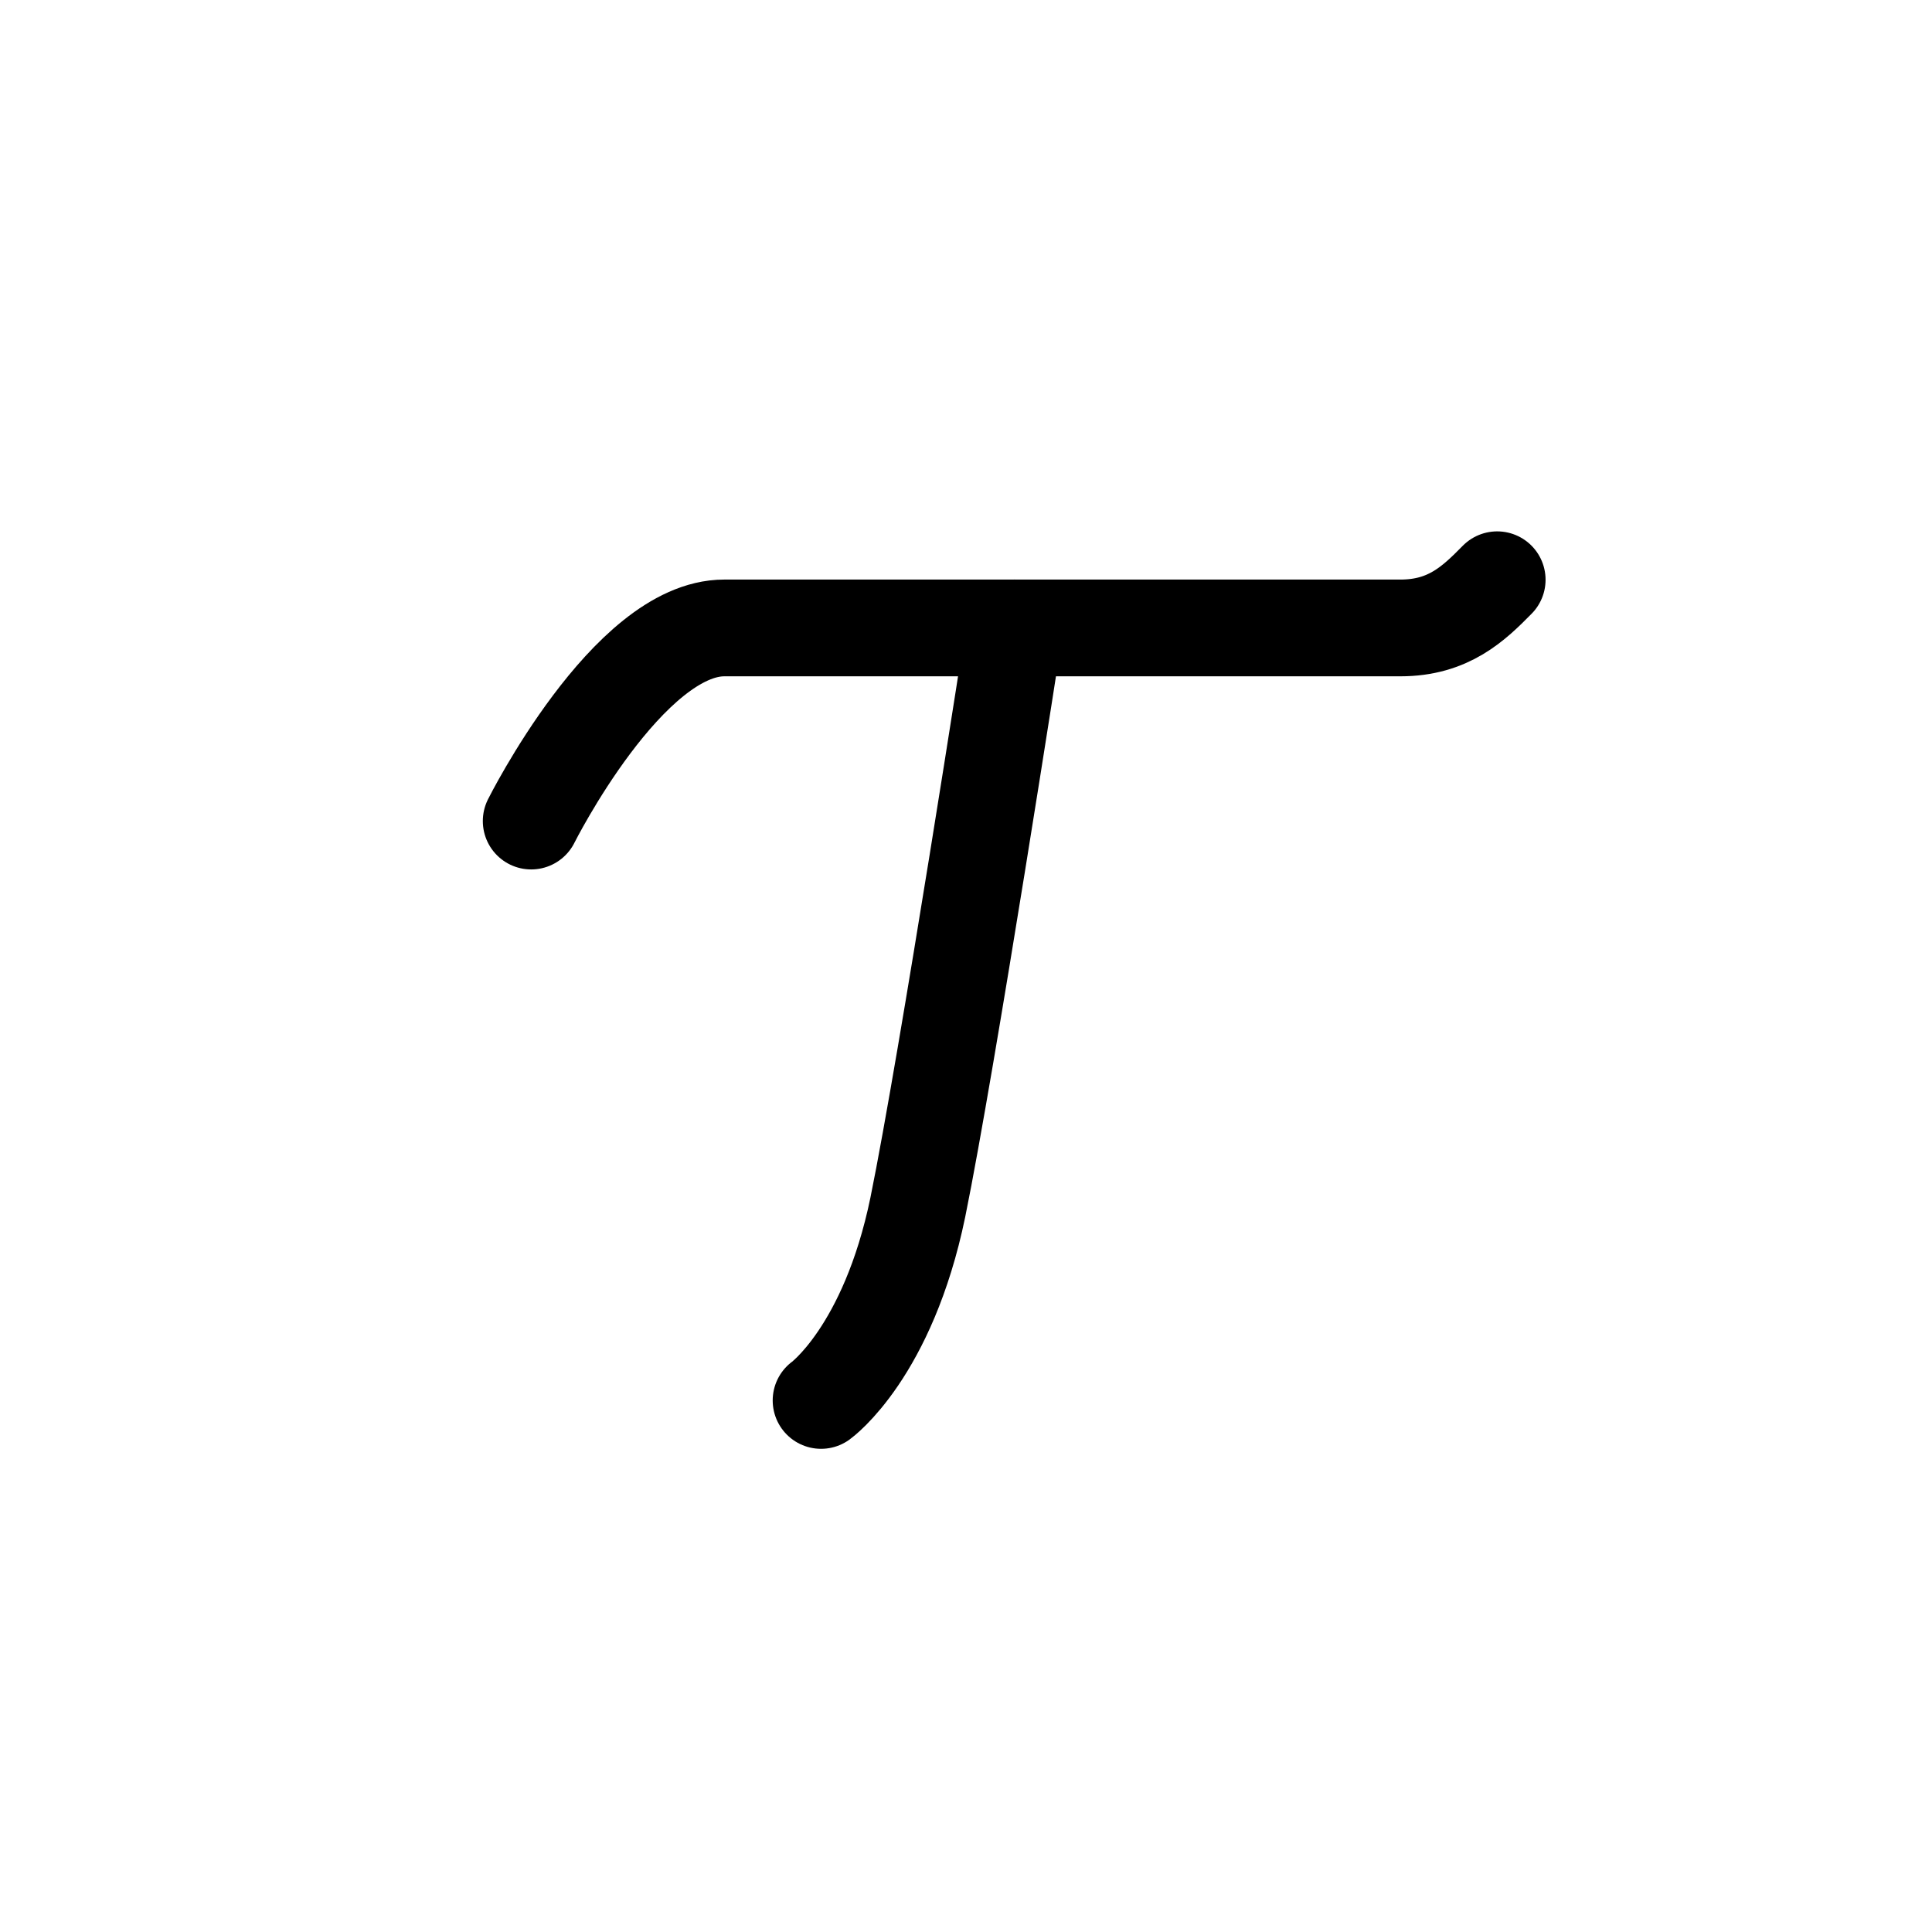
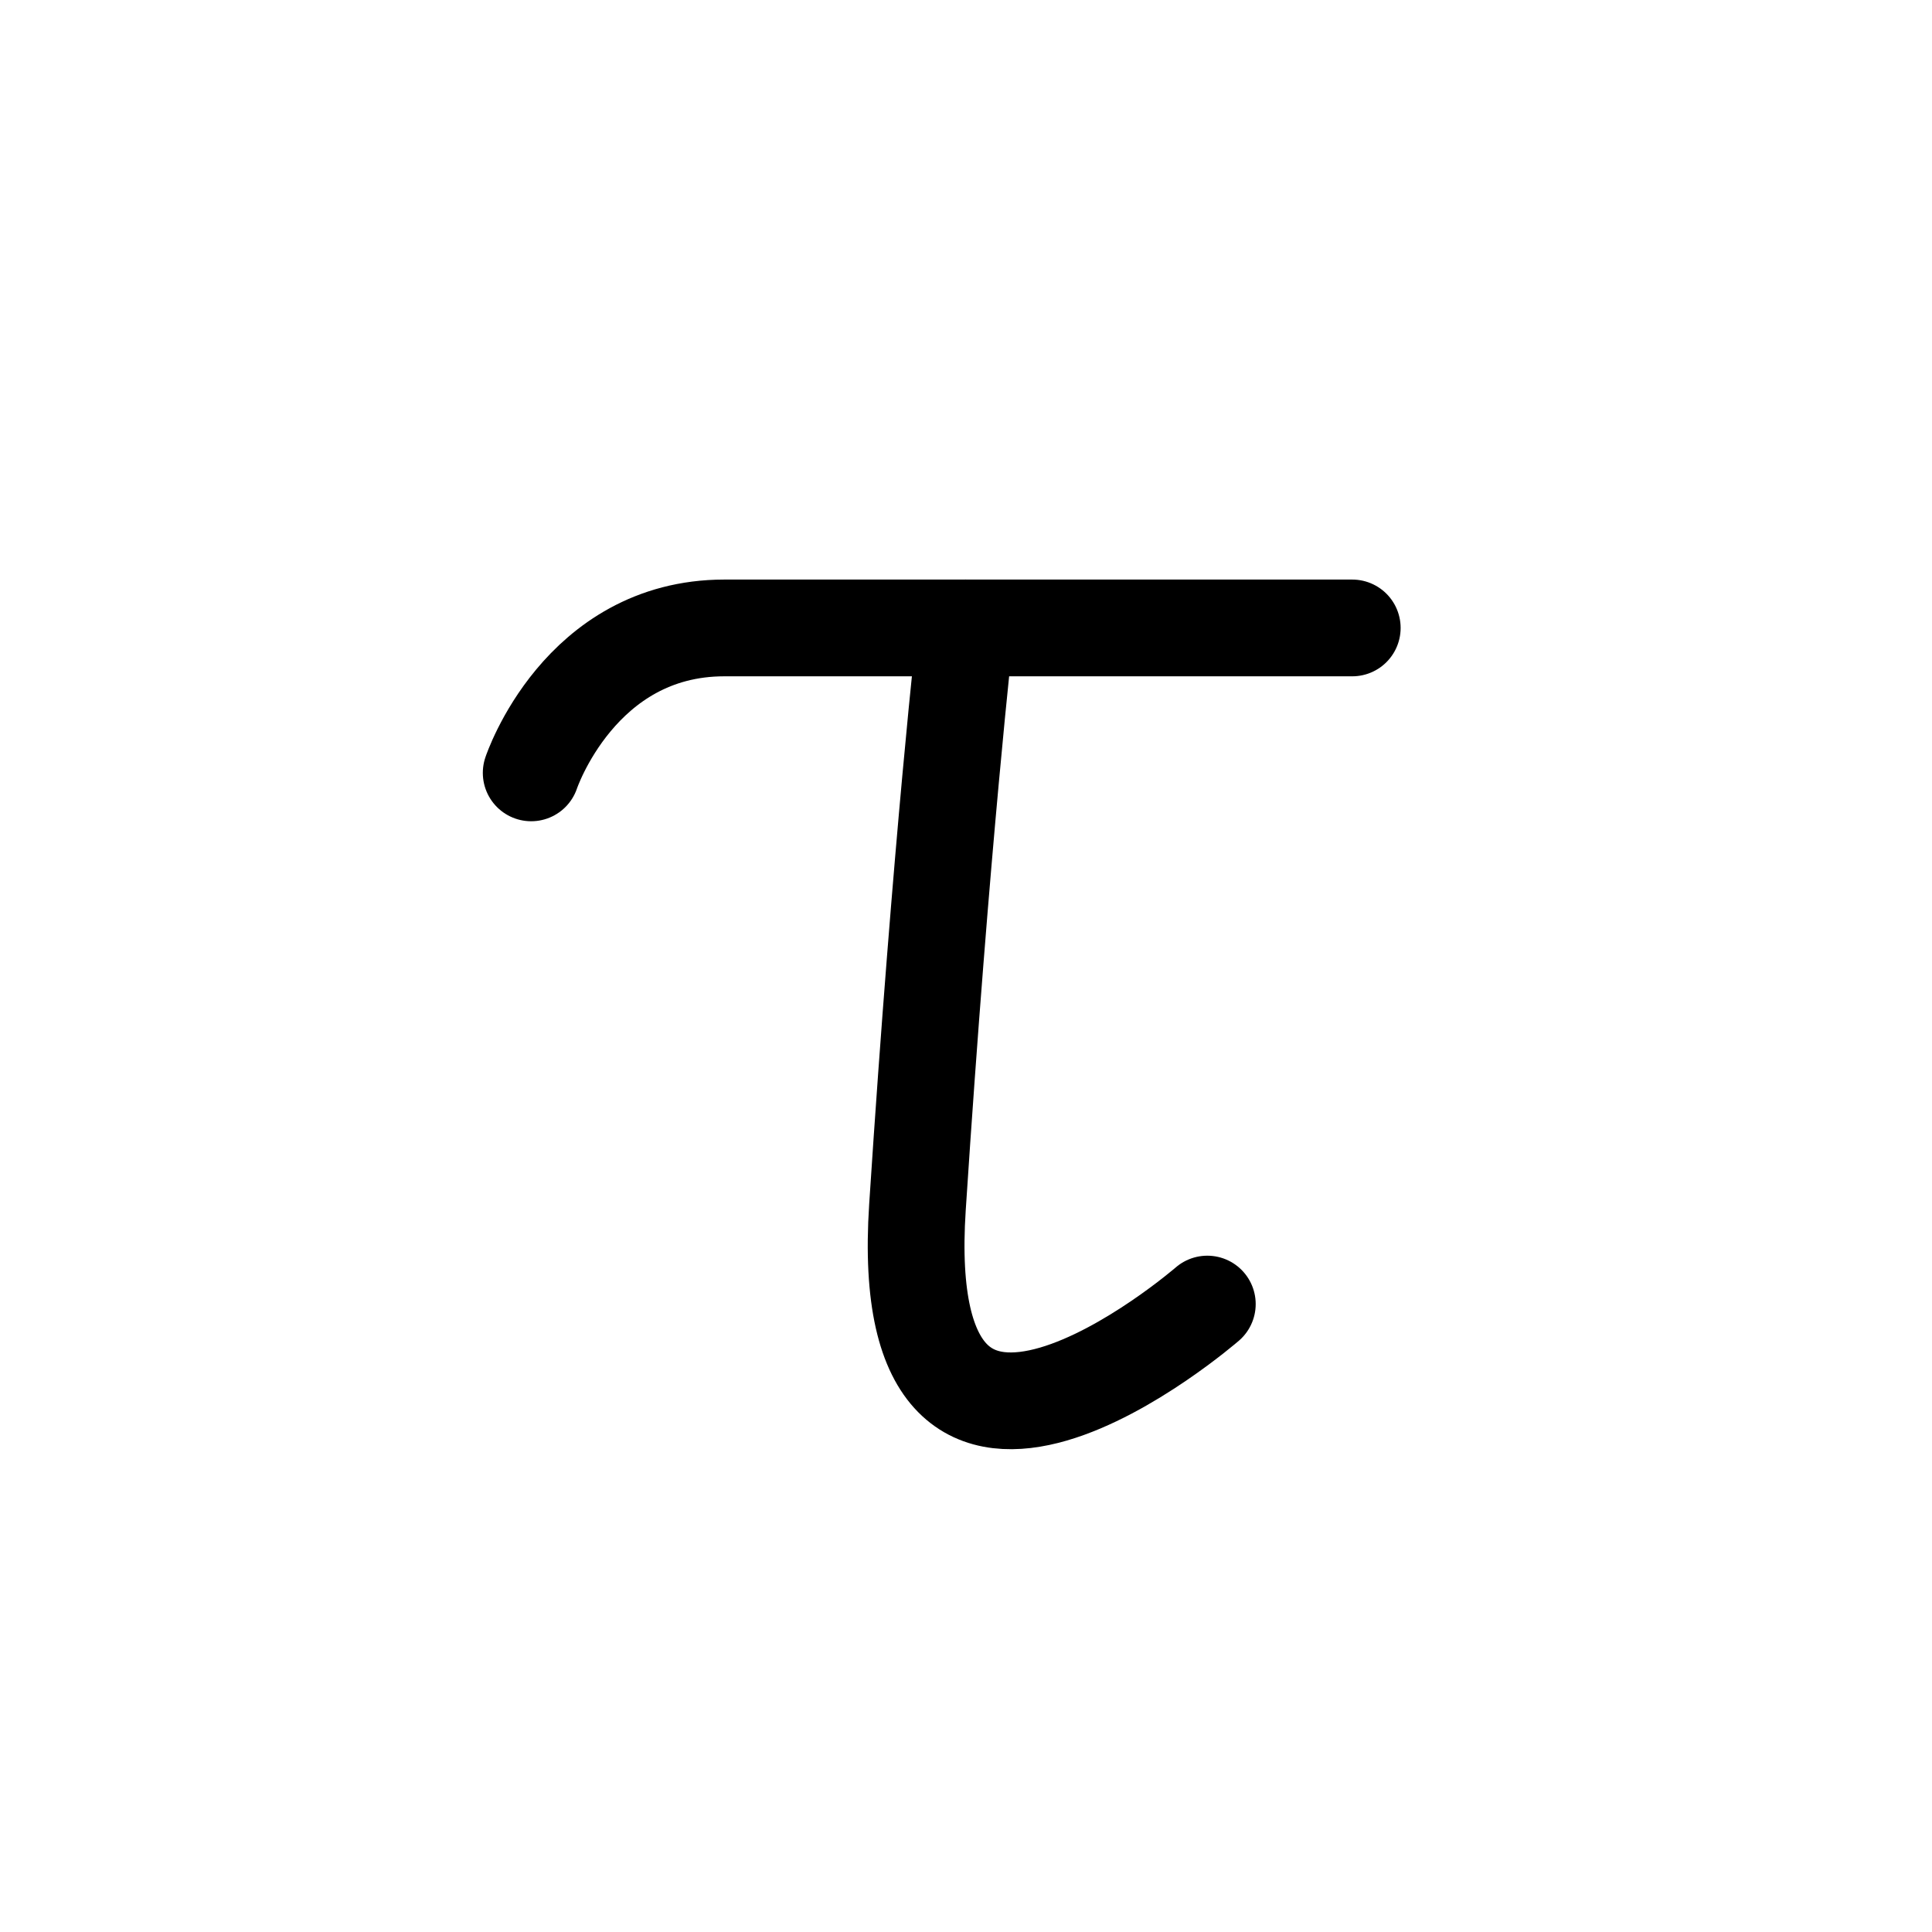
<svg xmlns="http://www.w3.org/2000/svg" width="20" height="20" viewBox="0 0 5.292 5.292" version="1.1" id="svg1">
  <defs id="defs1" />
-   <path style="fill:none;fill-opacity:0.33;stroke:#000000;stroke-width:0.265;stroke-linecap:round;stroke-linejoin:round;stroke-miterlimit:10" d="m 1.455,2.249 c 0,0 0.265,-0.529 0.529,-0.529 l 1.852,0 c 0.132,0 0.201,-0.067 0.265,-0.132" id="path1" />
-   <path style="fill:none;fill-opacity:0.33;stroke:#000000;stroke-width:0.265;stroke-linecap:round;stroke-linejoin:round;stroke-miterlimit:10" d="m 2.249,3.836 c 0,0 0.183,-0.132 0.265,-0.529 0.081,-0.397 0.265,-1.587 0.265,-1.587" id="path2" />
+   <path style="fill:none;fill-opacity:0.33;stroke:#000000;stroke-width:0.265;stroke-linecap:round;stroke-linejoin:round;stroke-miterlimit:10" d="m 1.455,2.117 c 0,0 0.132,-0.397 0.529,-0.397 h 1.72" id="path1" />
+   <path style="fill:none;fill-opacity:0.33;stroke:#000000;stroke-width:0.265;stroke-linecap:round;stroke-linejoin:round;stroke-miterlimit:10" d="m 3.307,3.572 c 0,0 -0.86,0.746 -0.794,-0.265 0.066,-1.011 0.132,-1.587 0.132,-1.587" id="path2" />
</svg>
